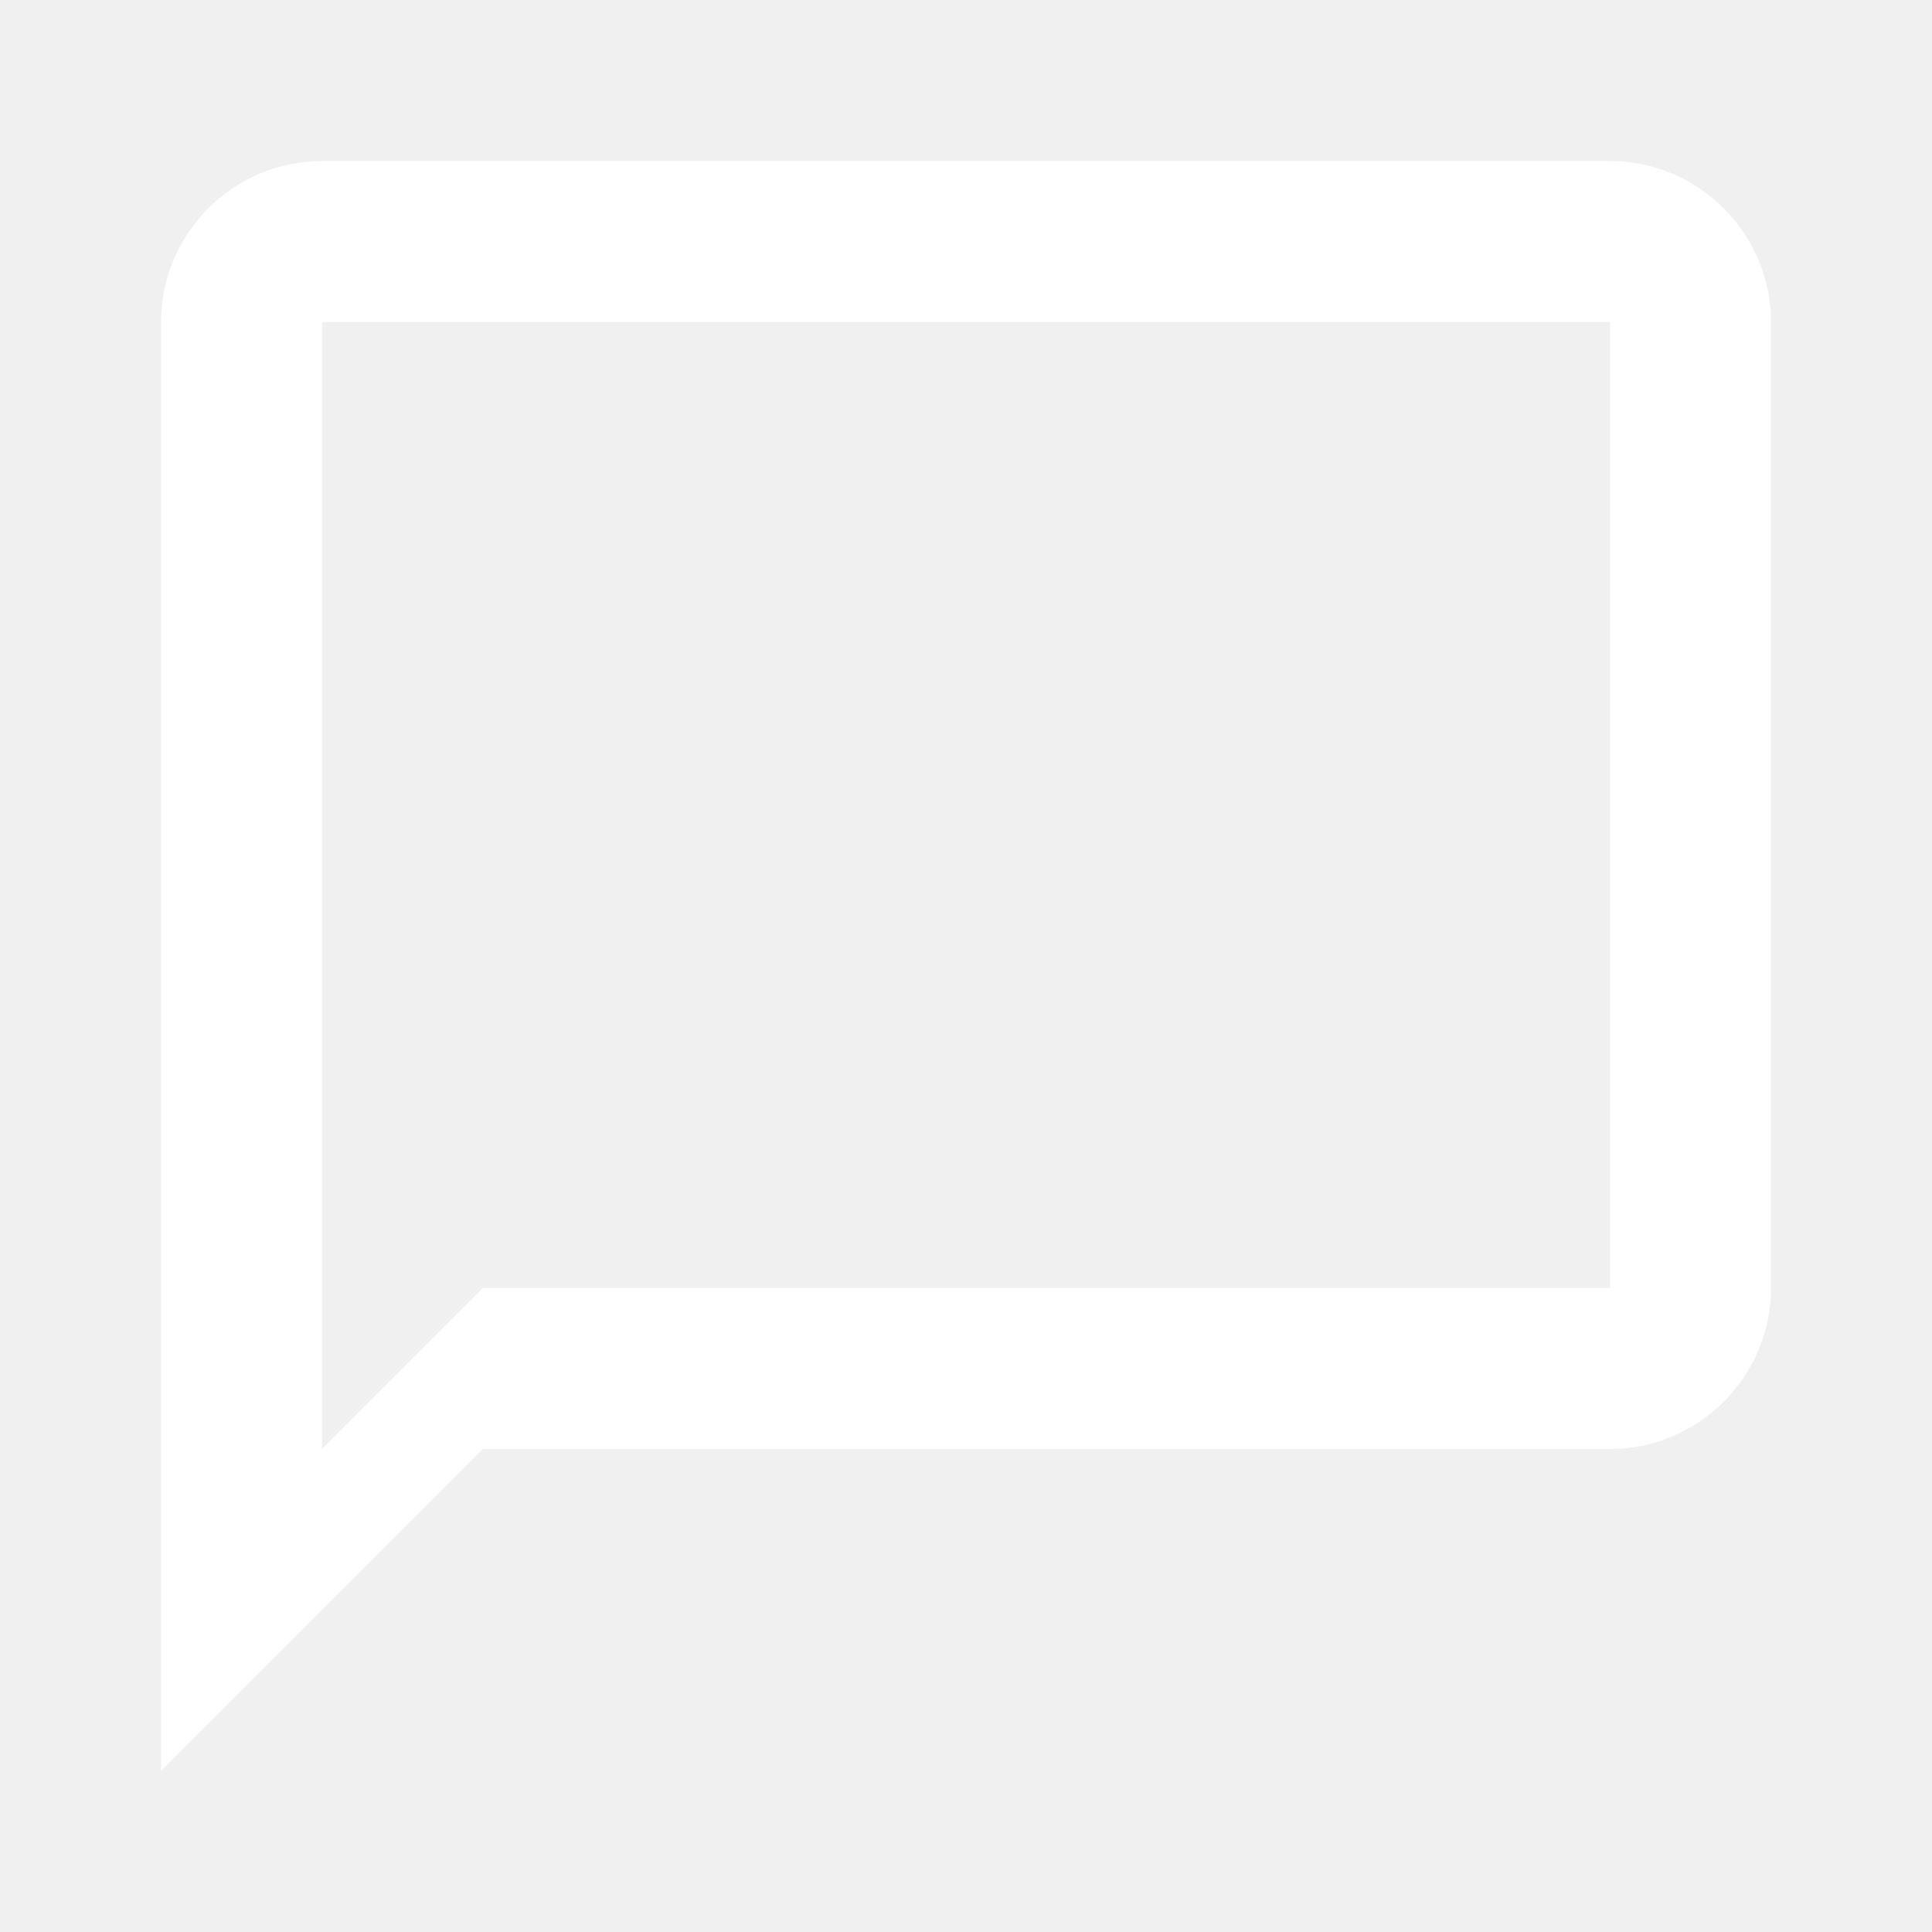
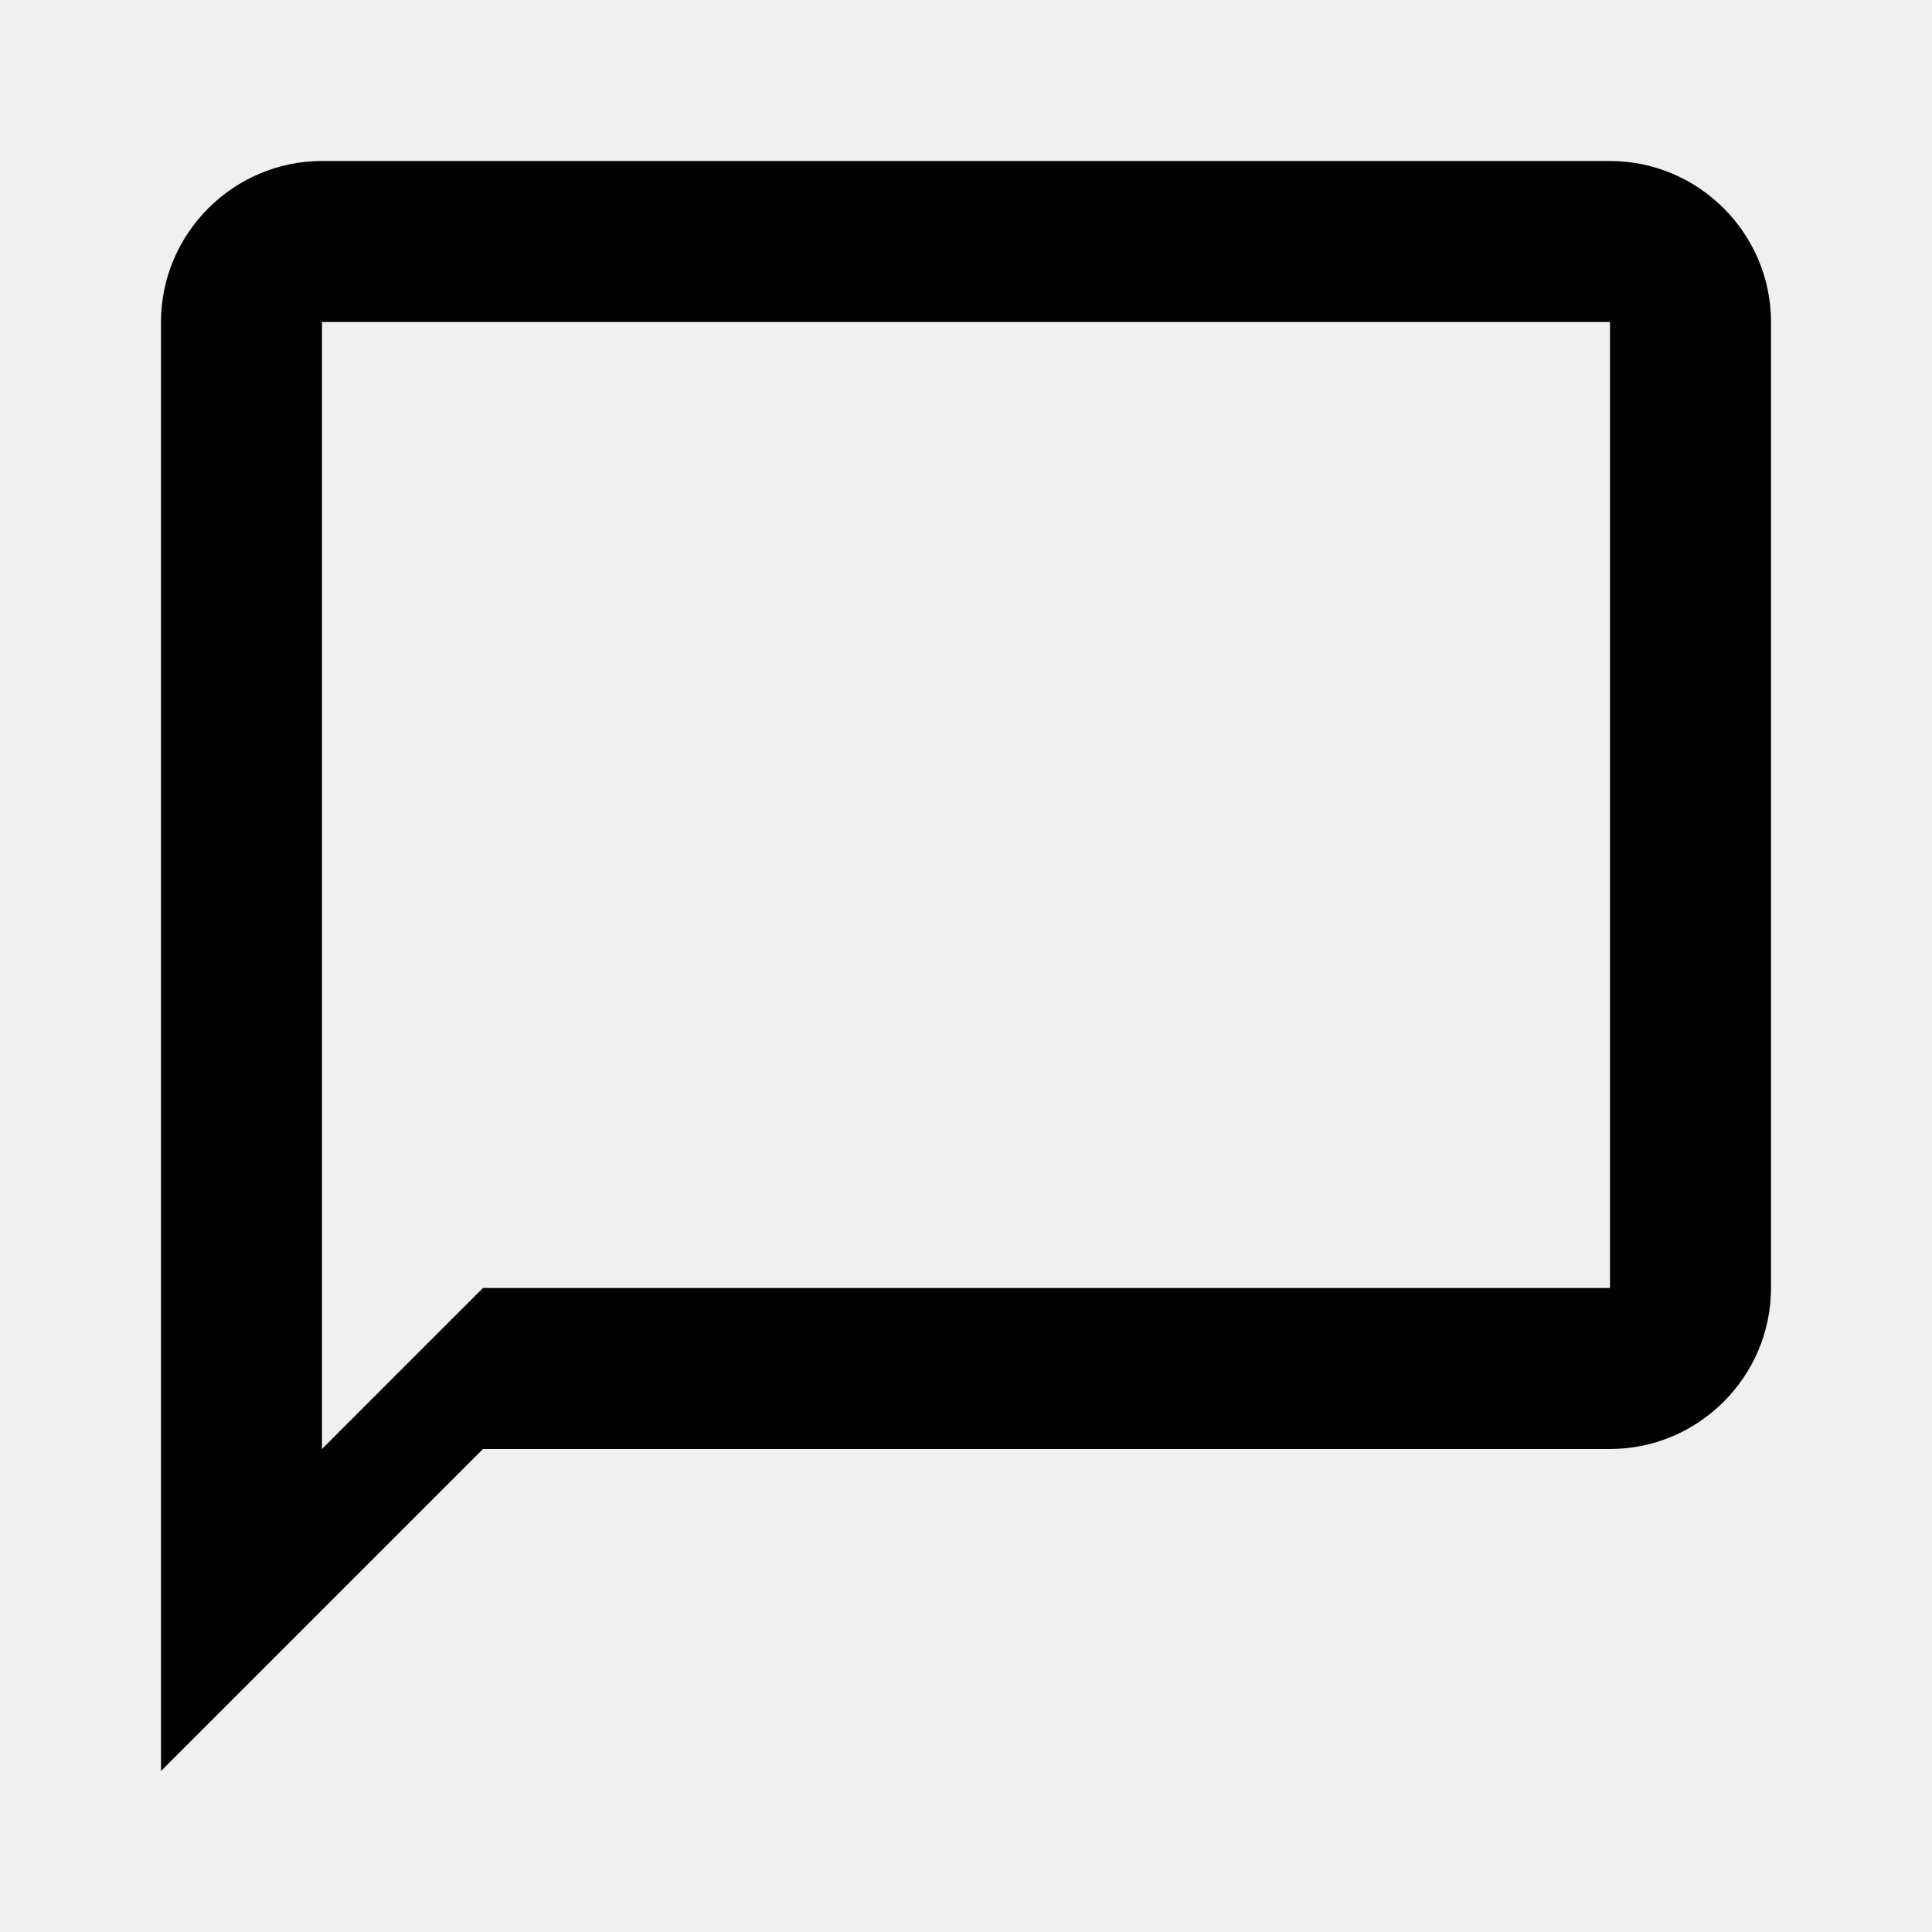
<svg xmlns="http://www.w3.org/2000/svg" width="18" height="18" viewBox="0 0 18 18" fill="none">
  <style>
    path {
-         fill: #fff;
+         fill: #000;
    }

    @media (prefers-color-scheme: dark) {
        path {
-             fill: #000;
+             fill: #fff;
        }
    }
</style>
  <path d="M15 1.5H3C2.175 1.5 1.5 2.175 1.5 3V16.5L4.5 13.5H15C15.825 13.5 16.5 12.825 16.5 12V3C16.5 2.175 15.825 1.5 15 1.5ZM15 12H4.5L3 13.5V3H15V12Z" />
</svg>
